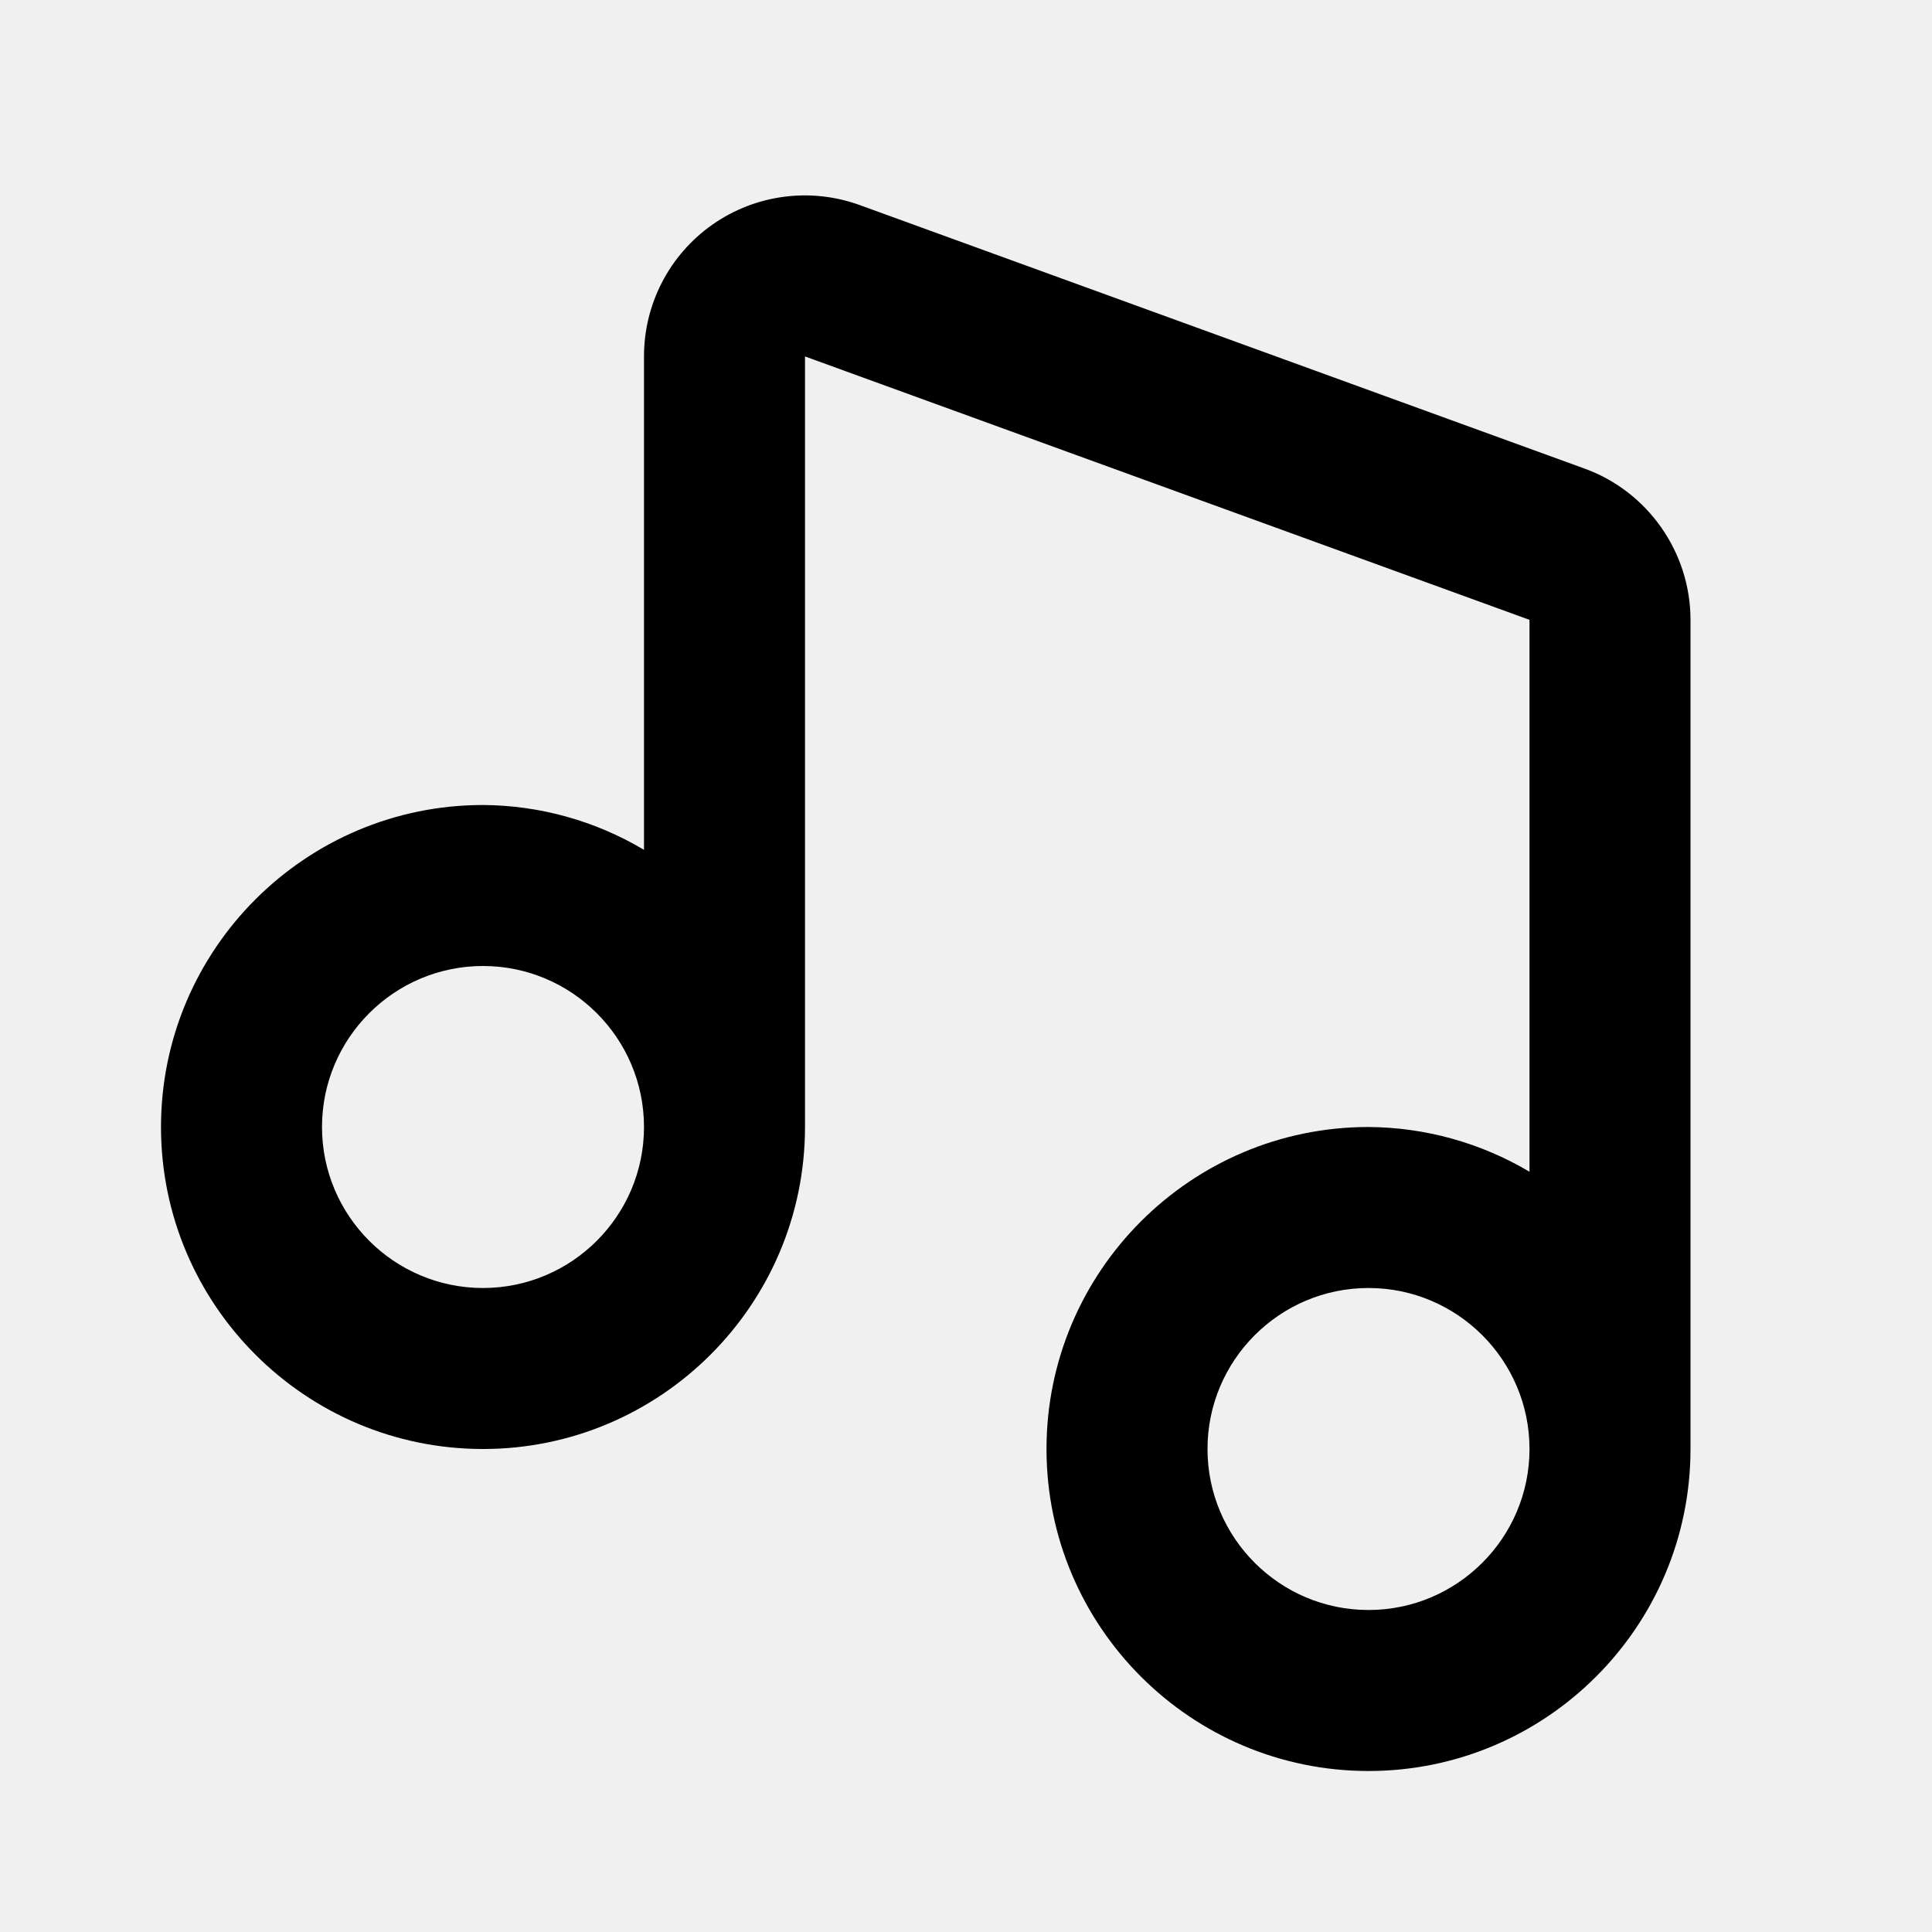
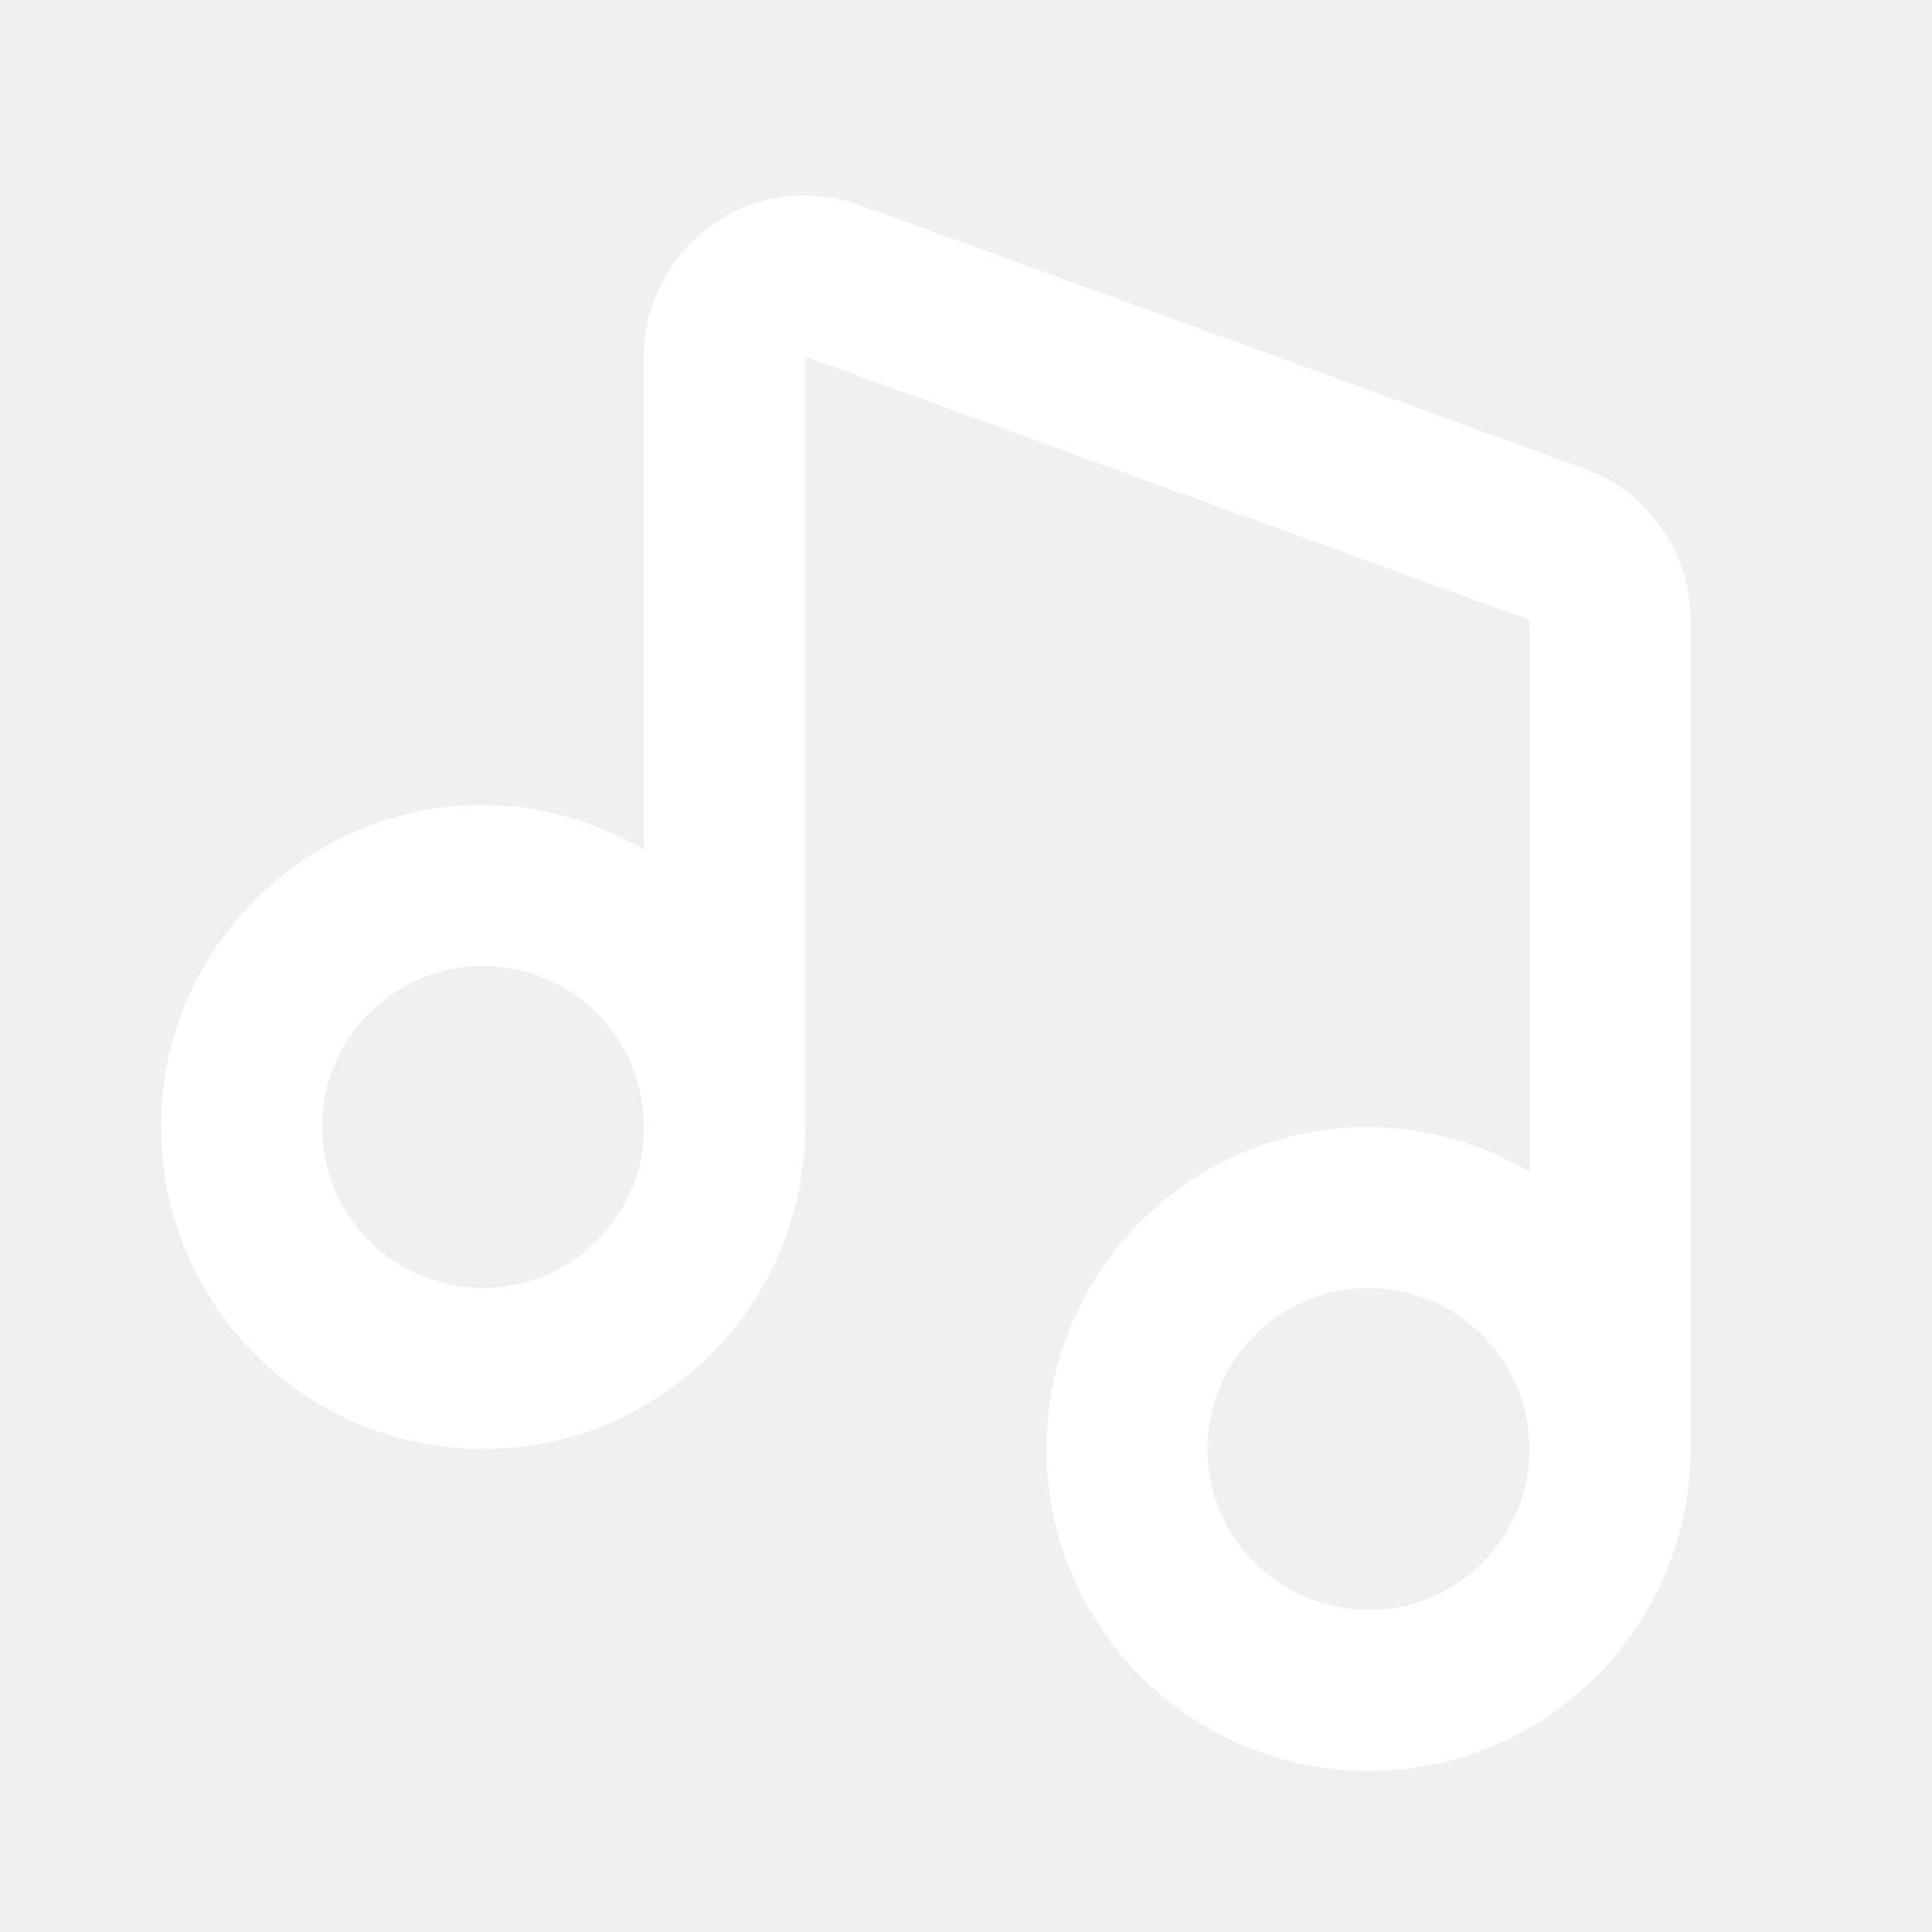
- <svg xmlns="http://www.w3.org/2000/svg" width="88" height="88" viewBox="0 0 24 24" style="fill: rgba(0, 0, 0, 1);transform: ;msFilter:;">
+ <svg xmlns="http://www.w3.org/2000/svg" width="88" height="88" viewBox="0 0 24 24" style="fill: #fff;transform: ;msFilter:;">
  <path d="m19.684 5.821-9-3.272A1.998 1.998 0 0 0 8 4.428v6.129A3.953 3.953 0 0 0 6 10c-2.206 0-4 1.794-4 4s1.794 4 4 4 4-1.794 4-4V4.428L19 7.7v6.856A3.962 3.962 0 0 0 17 14c-2.206 0-4 1.794-4 4s1.794 4 4 4 4-1.794 4-4V7.7c0-.838-.529-1.594-1.316-1.879zM6 16c-1.103 0-2-.897-2-2s.897-2 2-2 2 .897 2 2-.897 2-2 2zm11 4c-1.103 0-2-.897-2-2s.897-2 2-2 2 .897 2 2-.897 2-2 2z" />
</svg>
